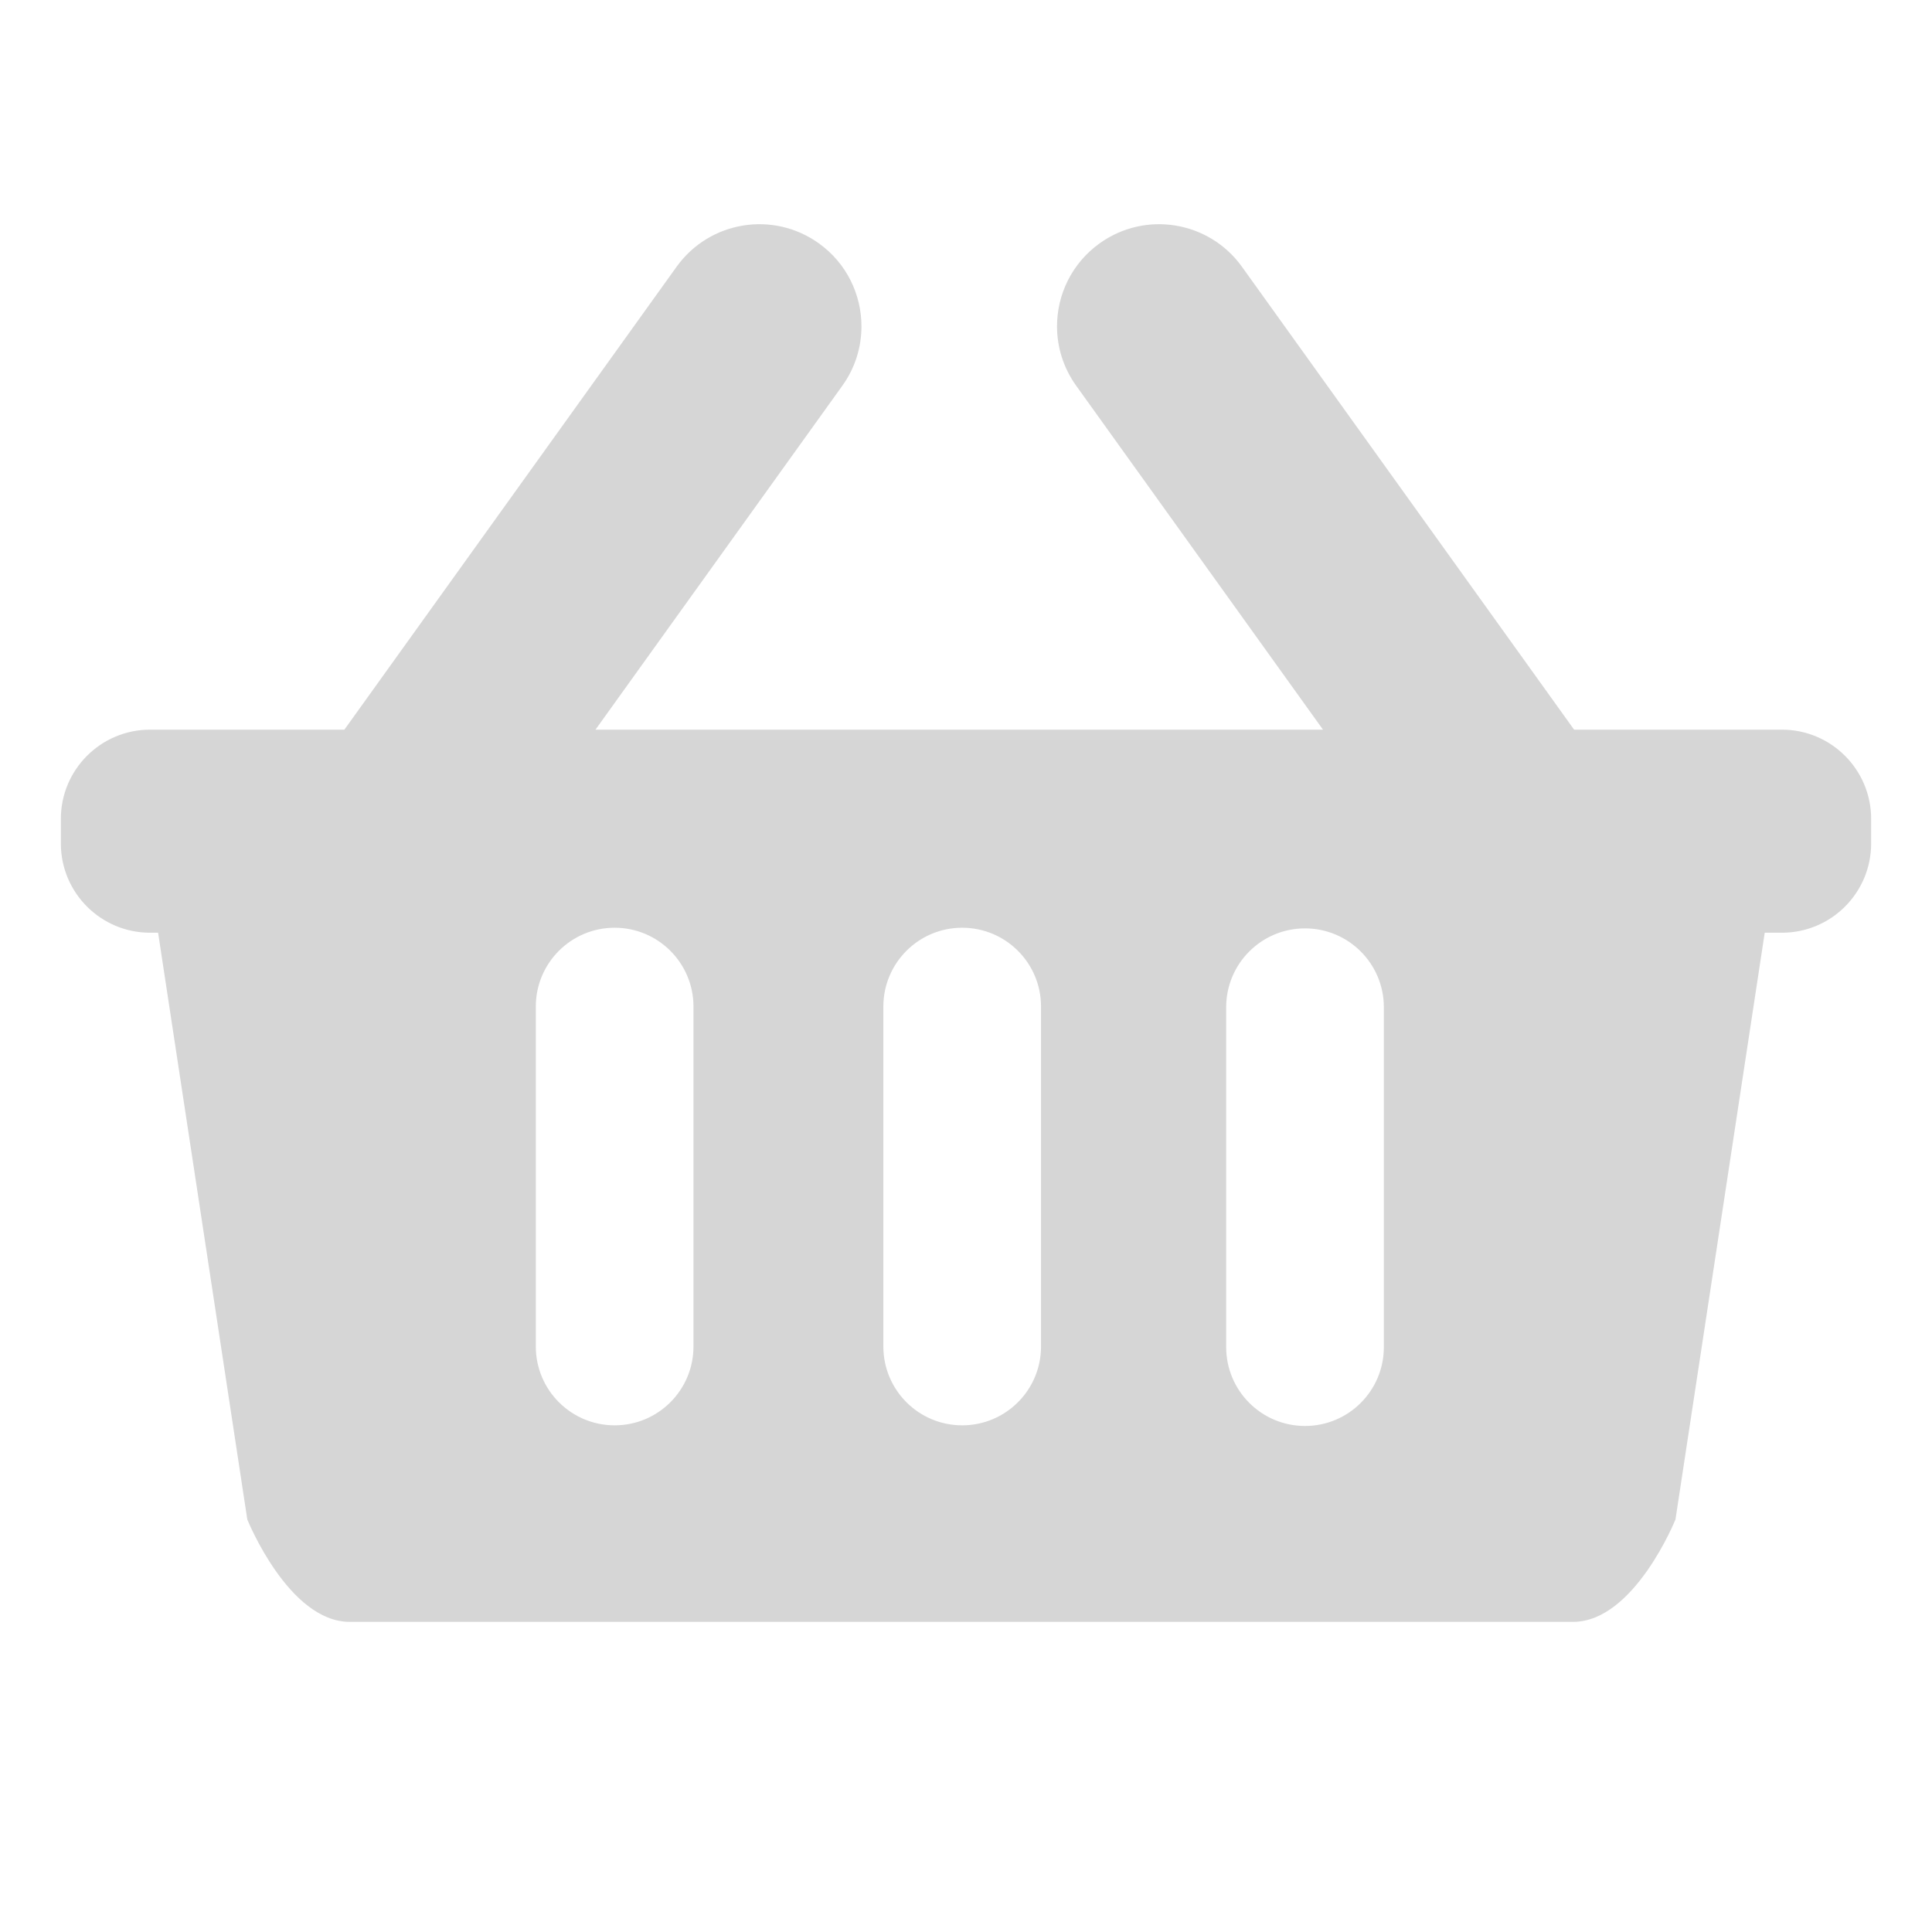
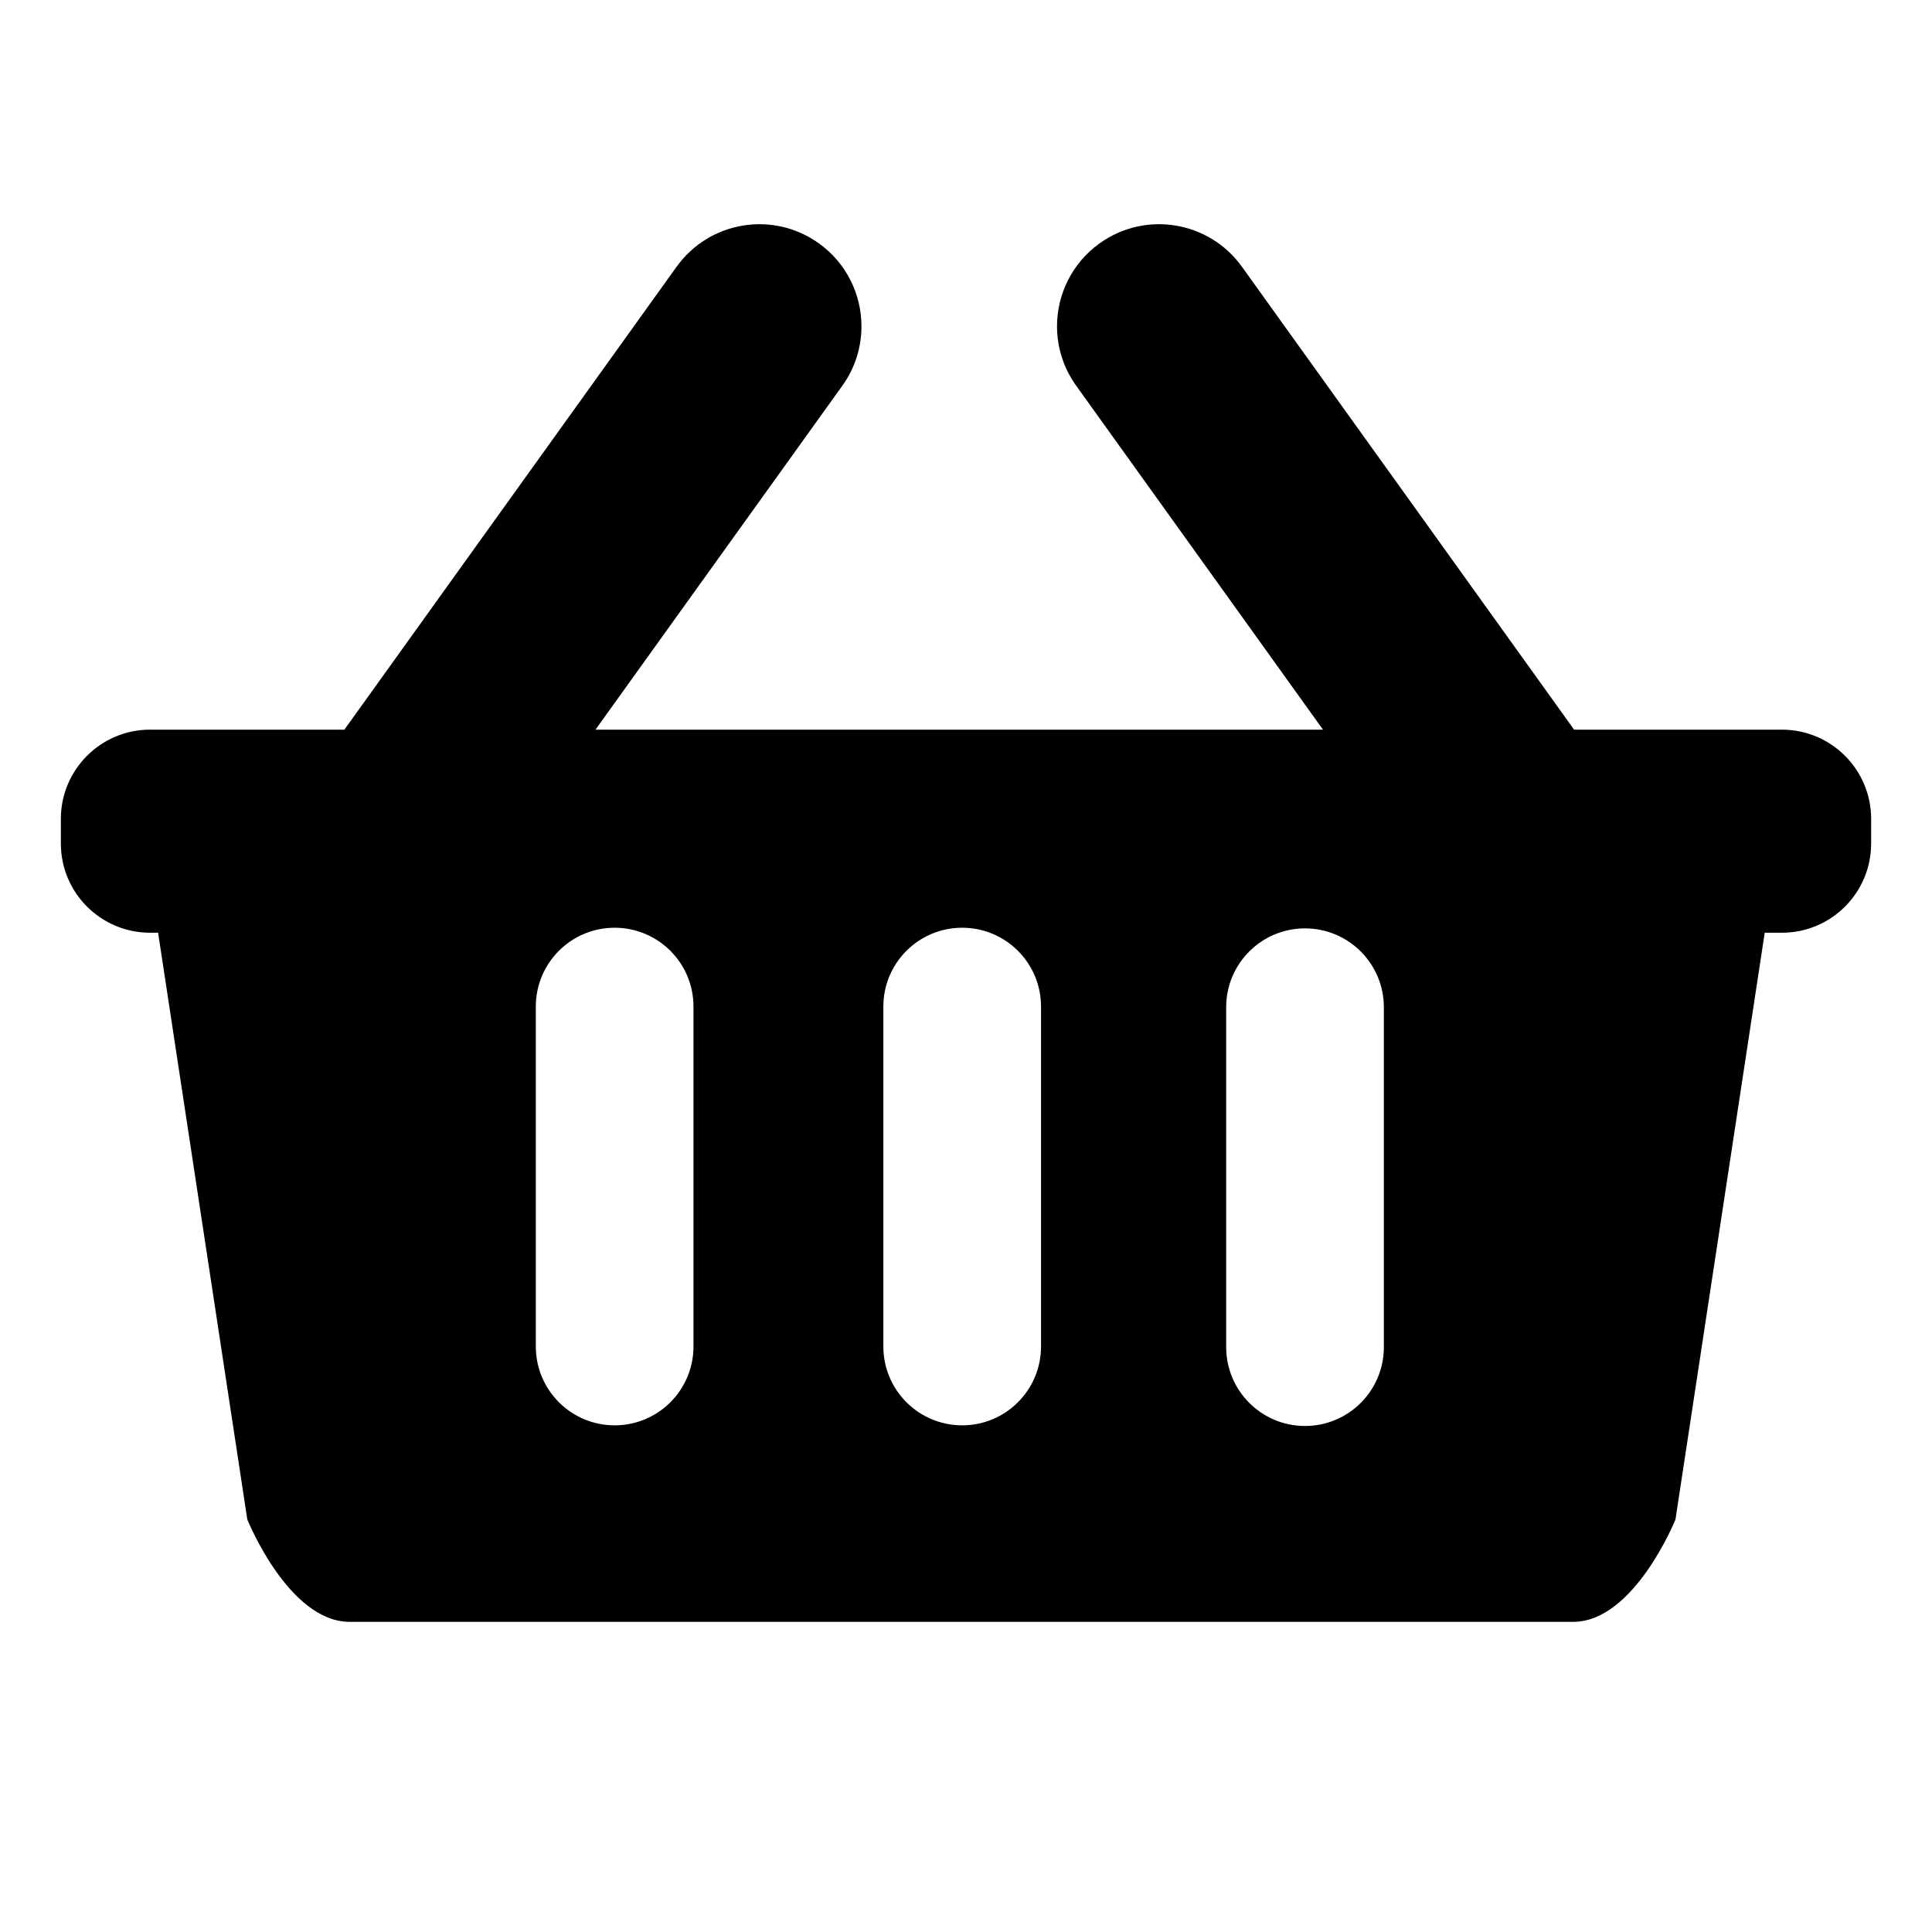
<svg xmlns="http://www.w3.org/2000/svg" id="Layer_9" data-name="Layer 9" viewBox="0 0 360 360">
  <defs>
    <style>
      .cls-1 {
        fill: #d6d6d6;
      }
    </style>
  </defs>
-   <path class="cls-1" d="m332.03,135.96h-38.72l-61.89-86.25c-6.12-8.53-18-10.49-26.53-4.36-5.17,3.71-7.93,9.54-7.93,15.45,0,3.84,1.16,7.71,3.57,11.07l45.99,64.09H110.96l46-64.09c2.41-3.35,3.56-7.22,3.56-11.06,0-5.91-2.75-11.75-7.93-15.46-8.53-6.13-20.4-4.17-26.52,4.36l-61.9,86.25H27.97c-9.18,0-16.63,7.45-16.63,16.63v4.58c0,9.19,7.45,16.63,16.63,16.63h1.49l16.62,109.33s7.68,19.08,19.08,19.08h227.96c11.4,0,19.08-19.08,19.08-19.08l16.63-109.33h3.2c9.18,0,16.63-7.44,16.63-16.63v-4.58c0-9.18-7.45-16.63-16.63-16.63Zm-202.81,114.94c0,8.12-6.58,14.69-14.69,14.69s-14.69-6.58-14.69-14.69v-63.34c0-8.12,6.58-14.69,14.69-14.69s14.69,6.58,14.69,14.69v63.34Zm64.76,0c0,8.12-6.58,14.69-14.69,14.69h0c-8.12,0-14.69-6.58-14.69-14.69v-63.34c0-8.12,6.58-14.69,14.69-14.69h0c8.12,0,14.69,6.58,14.69,14.69v63.34Zm63.88.12c0,8.12-6.58,14.69-14.69,14.69s-14.69-6.58-14.69-14.69v-63.34c0-8.12,6.58-14.69,14.69-14.69s14.69,6.58,14.69,14.69v63.34Z" />
+   <path className="cls-1" d="m332.03,135.96h-38.72l-61.89-86.25c-6.12-8.53-18-10.49-26.53-4.36-5.17,3.71-7.93,9.54-7.93,15.45,0,3.84,1.16,7.71,3.57,11.07l45.99,64.09H110.96l46-64.09c2.41-3.35,3.56-7.22,3.56-11.06,0-5.91-2.75-11.75-7.93-15.46-8.53-6.13-20.4-4.17-26.52,4.36l-61.9,86.25H27.97c-9.18,0-16.63,7.45-16.63,16.63v4.58c0,9.19,7.45,16.63,16.63,16.63h1.49l16.62,109.33s7.68,19.08,19.08,19.08h227.96c11.4,0,19.08-19.08,19.08-19.08l16.63-109.33h3.2c9.18,0,16.63-7.44,16.63-16.63v-4.58c0-9.18-7.45-16.63-16.63-16.63Zm-202.81,114.94c0,8.12-6.58,14.69-14.69,14.69s-14.69-6.58-14.69-14.69v-63.34c0-8.12,6.58-14.69,14.69-14.69s14.69,6.58,14.69,14.69v63.34Zm64.76,0c0,8.12-6.58,14.69-14.69,14.69h0c-8.12,0-14.69-6.58-14.69-14.69v-63.34c0-8.12,6.58-14.69,14.69-14.69h0c8.12,0,14.69,6.58,14.69,14.69v63.34Zm63.88.12c0,8.12-6.58,14.69-14.69,14.69s-14.69-6.58-14.69-14.69v-63.34c0-8.12,6.58-14.69,14.69-14.69s14.69,6.58,14.69,14.69v63.34Z" />
</svg>
